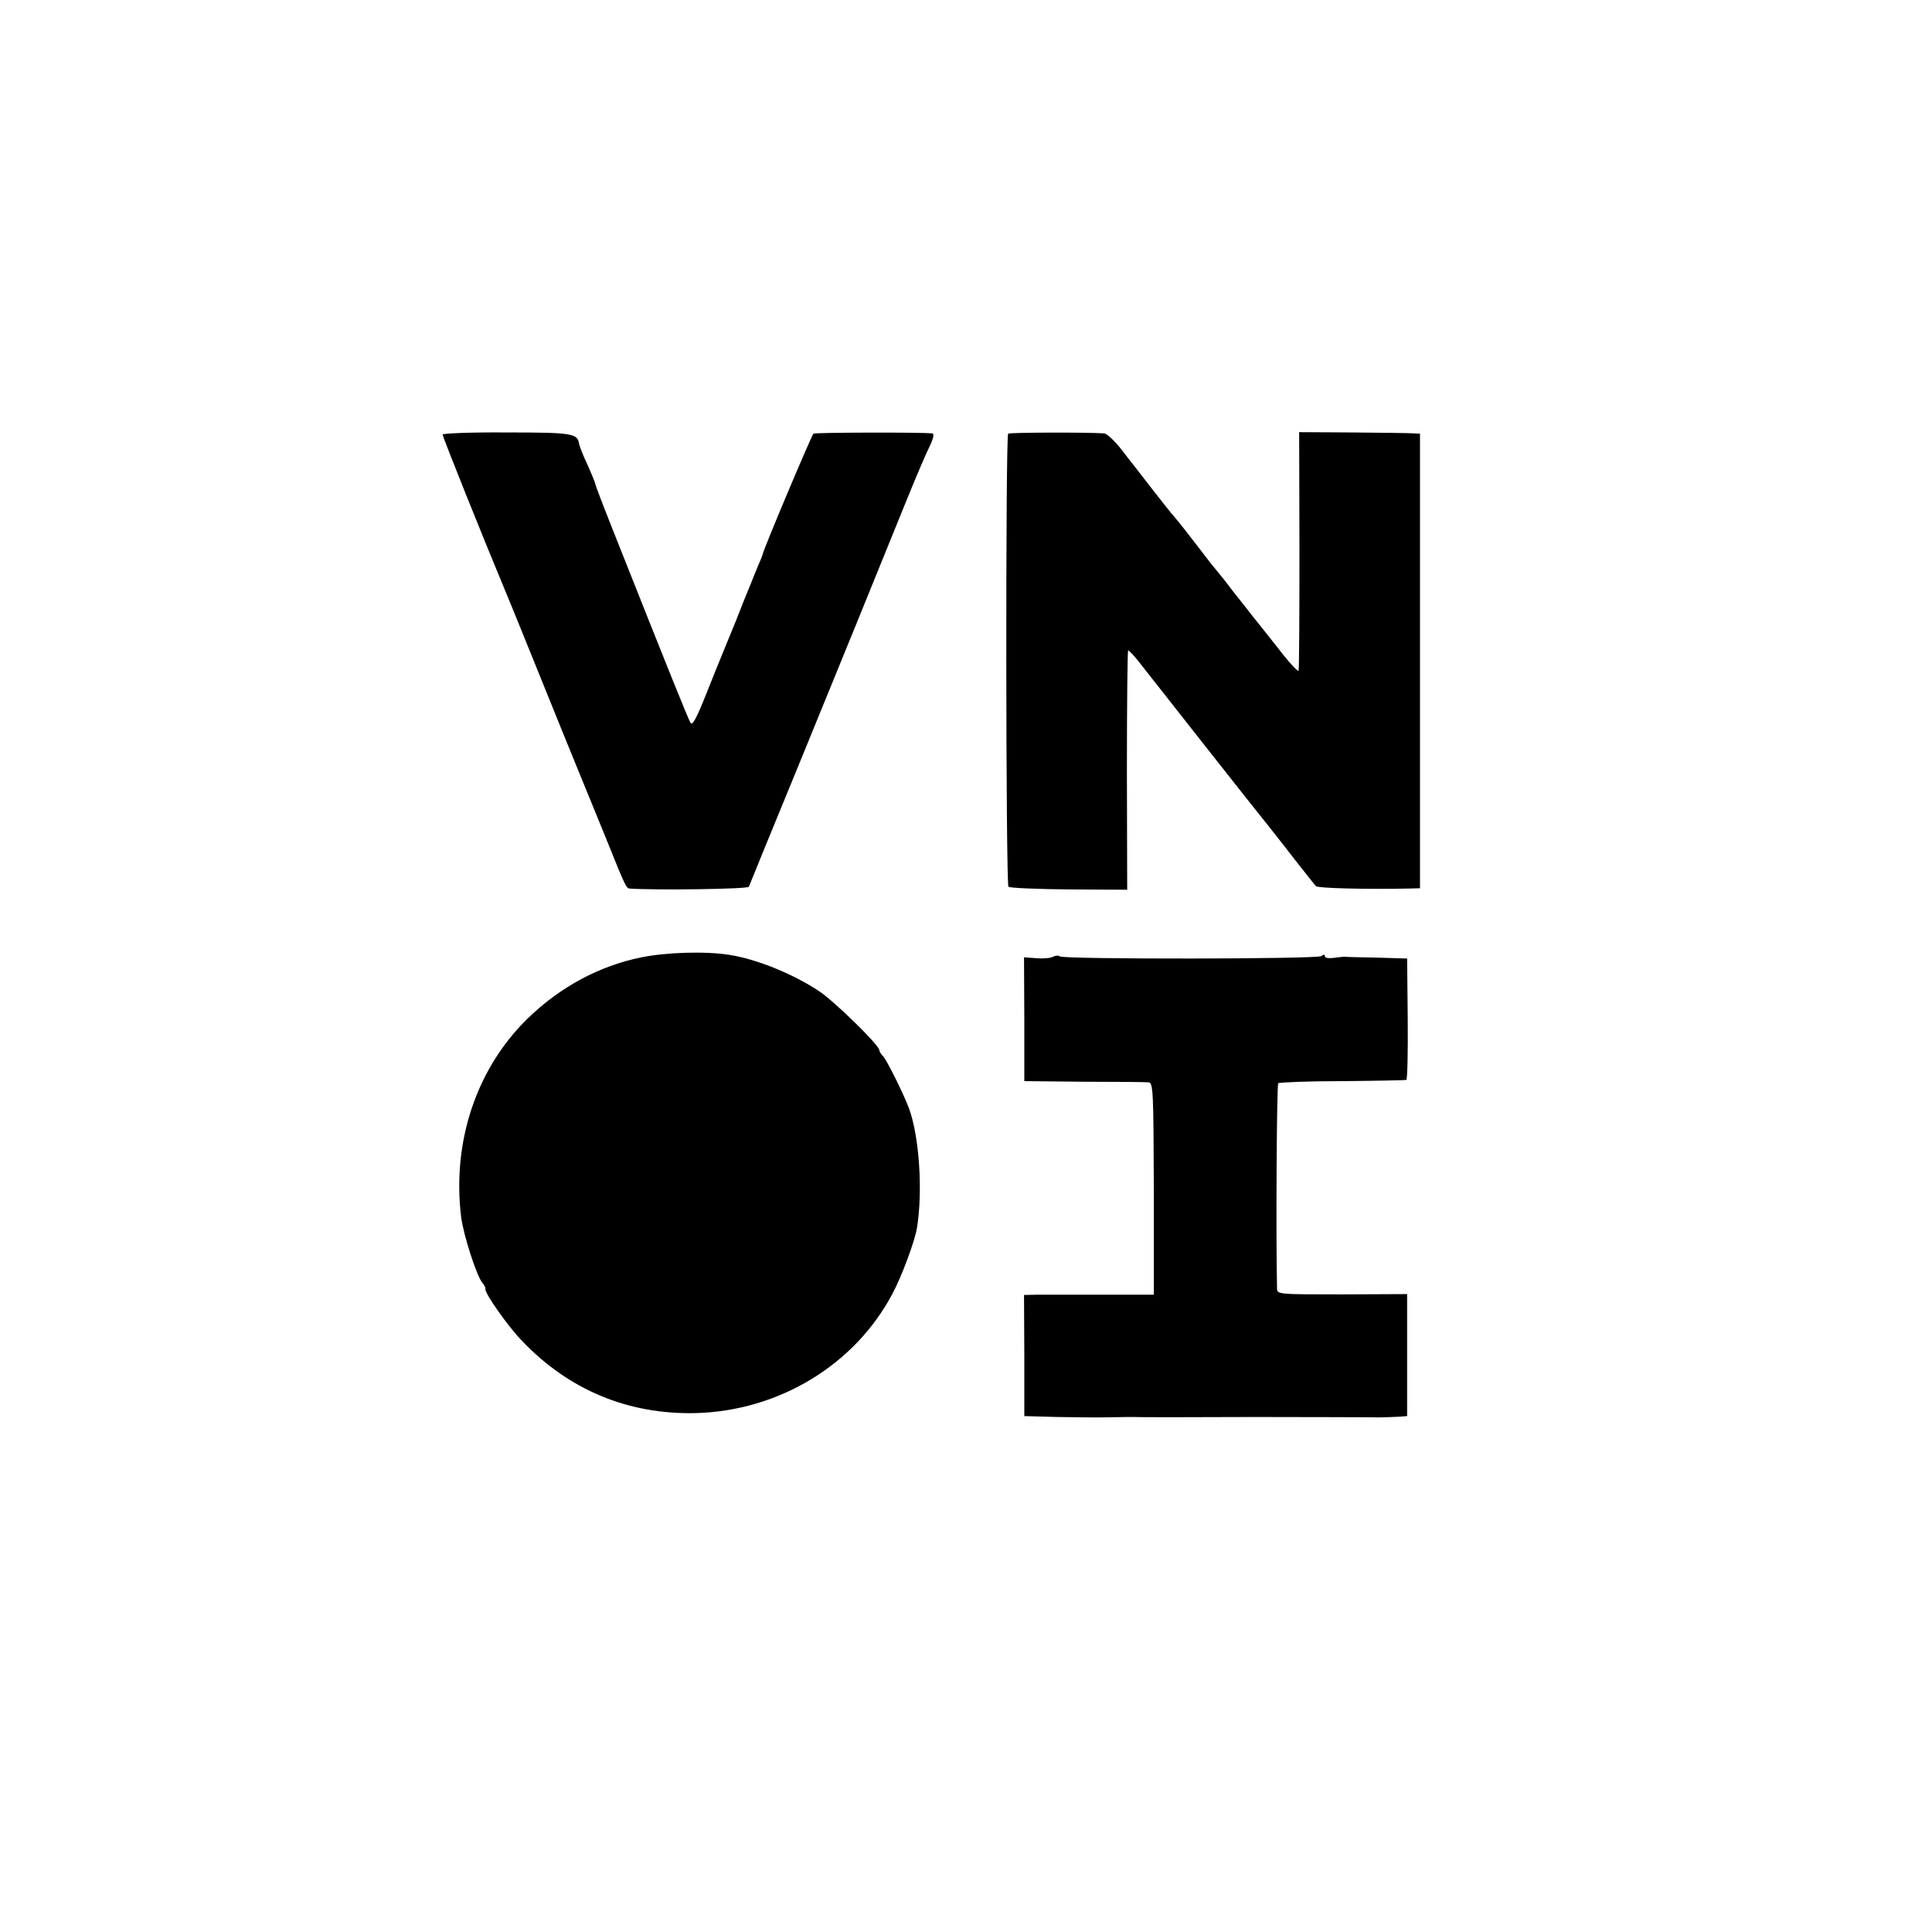
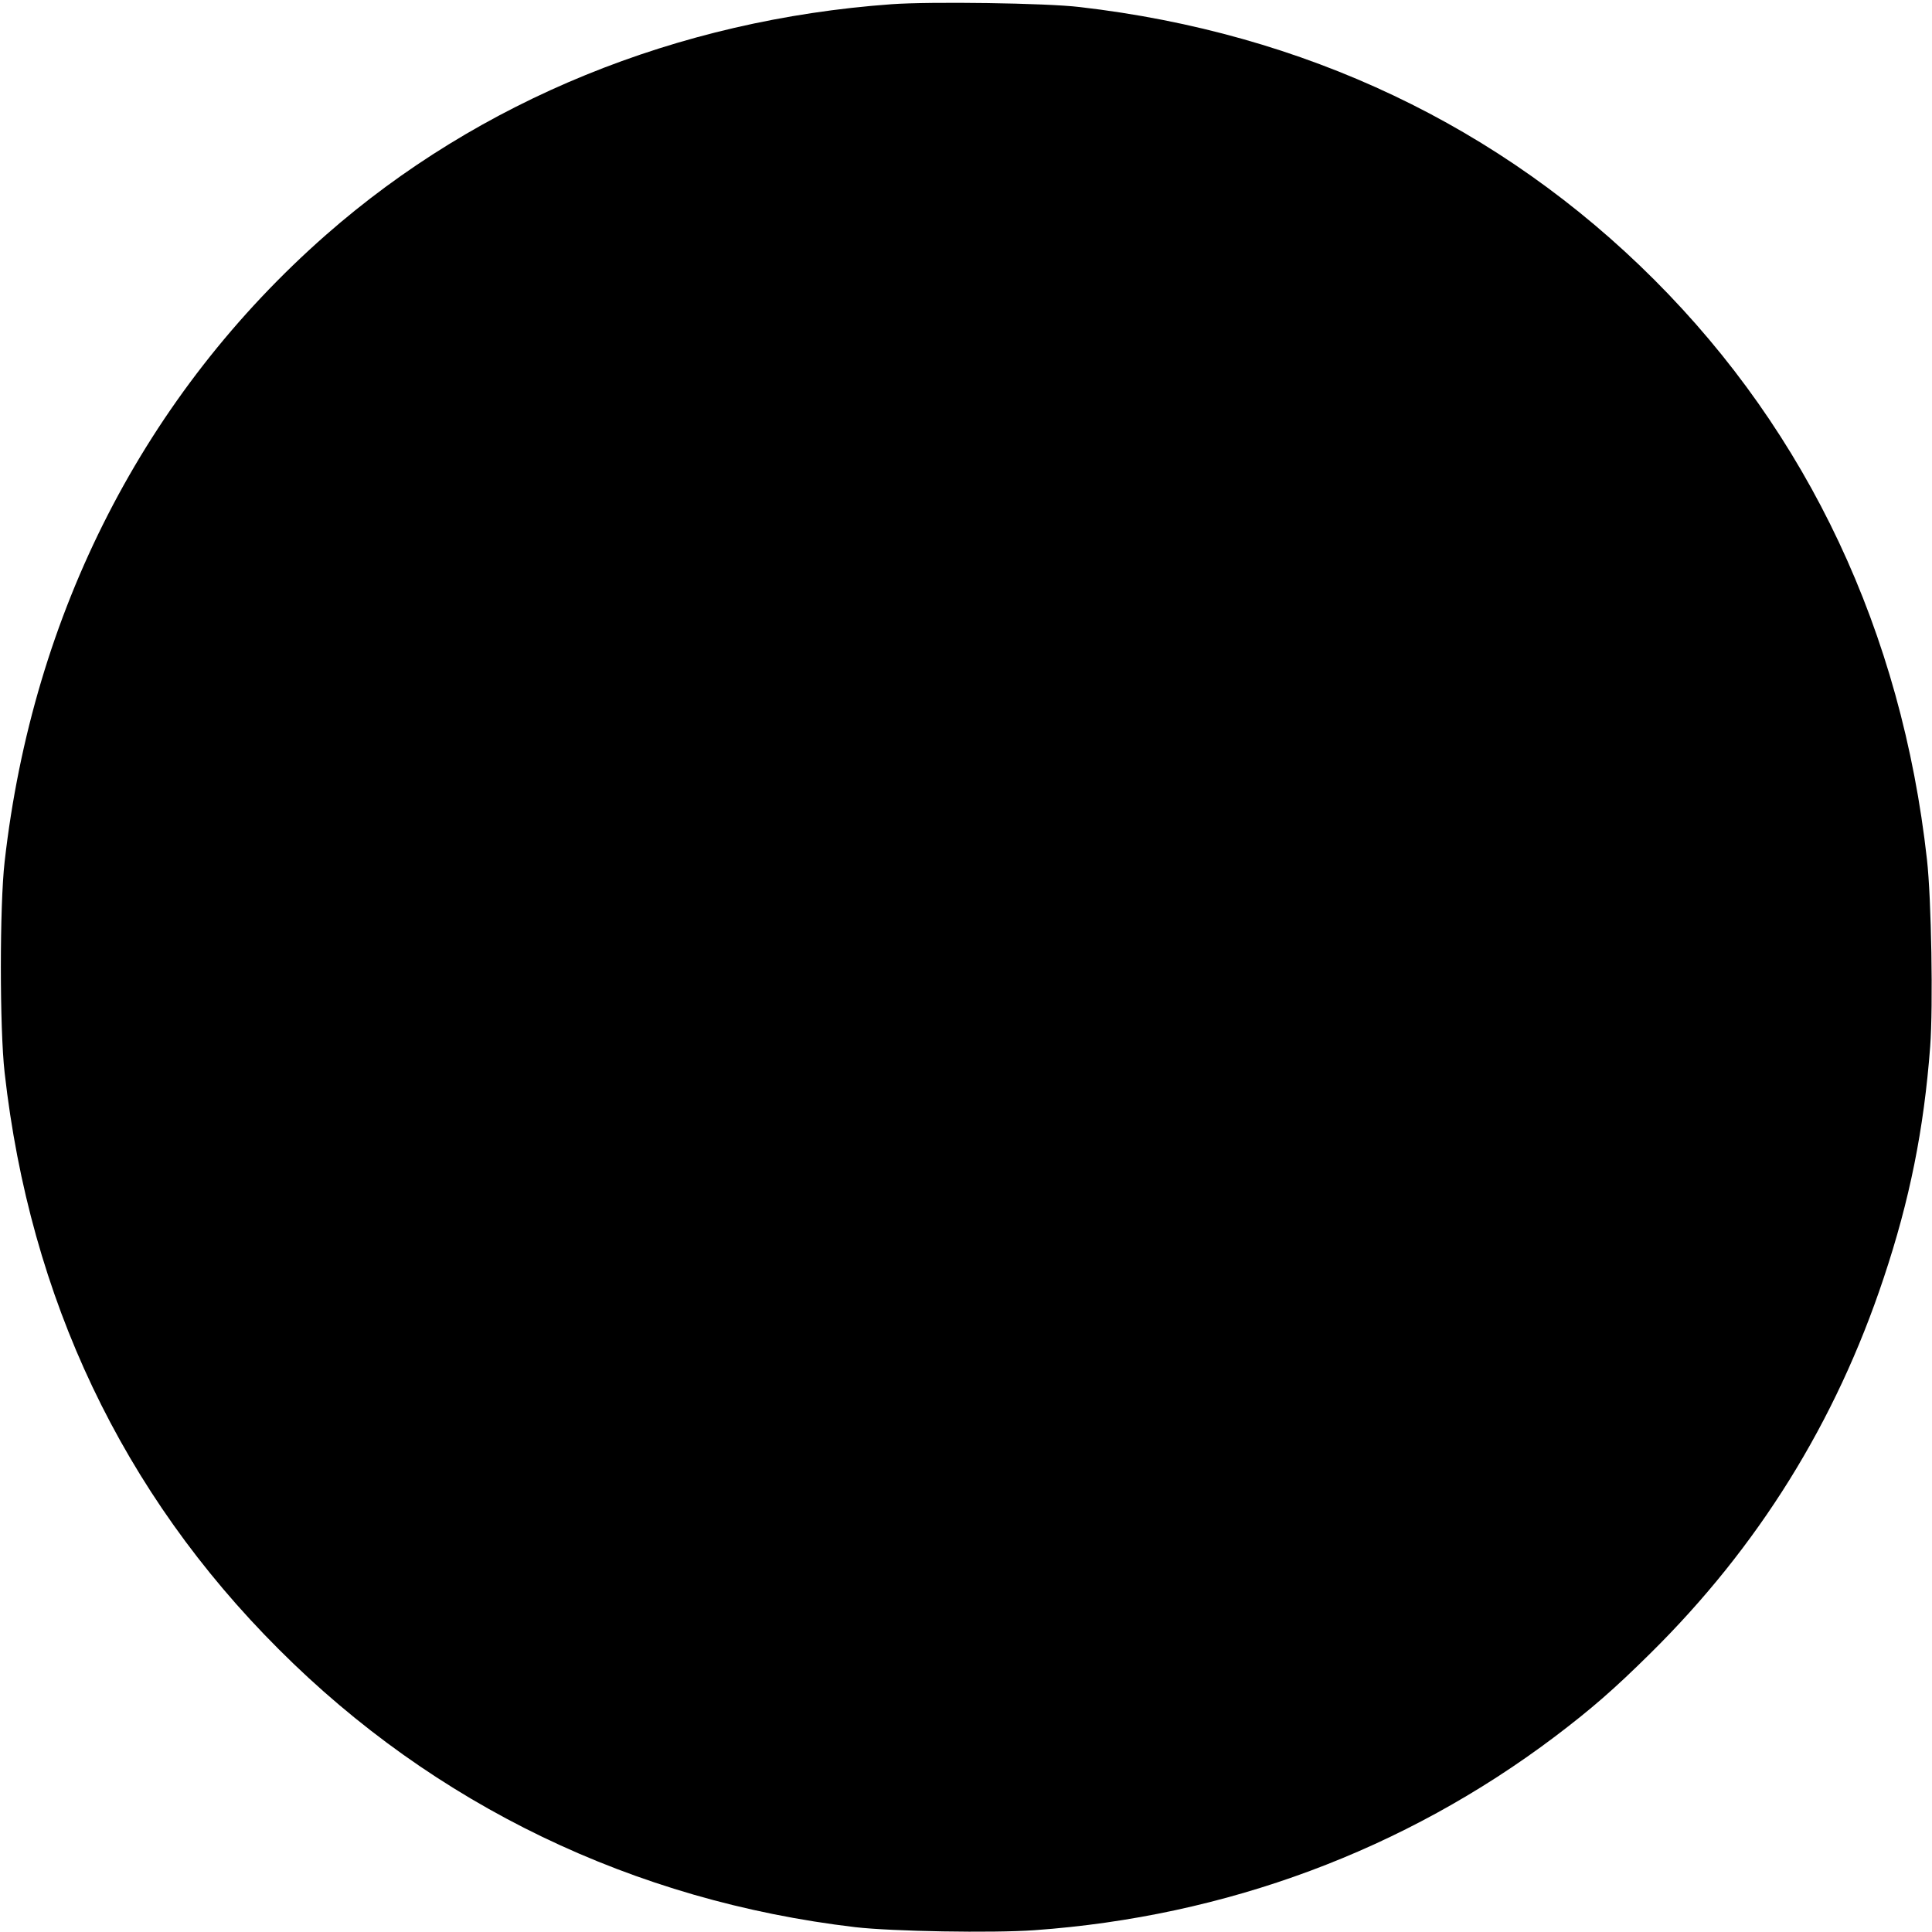
- <svg xmlns="http://www.w3.org/2000/svg" version="1.0" width="646pt" height="646pt" viewBox="0 0 646 646" preserveAspectRatio="xMidYMid meet">
-   <g transform="translate(0,646) scale(0.1,-0.1)" fill="#000000" stroke="none">
-     <path d="M1480 5007 c0 -8 139 -354 205 -512 7 -16 56 -136 108 -265 52 -129 115 -284 140 -345 25 -60 66 -162 92 -225 66 -164 69 -170 80 -171 83 -6 396 -2 399 6 2 6 81 199 176 430 161 393 213 522 354 869 31 76 65 156 76 177 12 26 14 39 7 40 -48 4 -391 3 -397 -1 -6 -4 -170 -393 -170 -404 0 -2 -8 -21 -17 -42 -9 -22 -17 -41 -18 -44 -1 -3 -6 -16 -12 -30 -6 -14 -25 -61 -42 -105 -18 -44 -38 -93 -45 -110 -7 -16 -32 -79 -56 -139 -31 -77 -45 -104 -51 -93 -8 13 -69 164 -263 653 -31 78 -56 144 -56 147 0 4 -12 32 -26 64 -15 31 -27 63 -28 70 -5 34 -25 37 -241 37 -118 1 -215 -3 -215 -7z" />
-     <path d="M3371 5010 c-9 -7 -8 -1506 1 -1515 4 -4 95 -8 202 -9 l195 -1 -1 398 c0 219 2 400 4 402 2 2 22 -19 44 -48 59 -75 390 -496 424 -537 15 -19 56 -71 90 -115 35 -44 66 -84 70 -88 6 -7 168 -11 311 -8 l37 1 0 760 0 760 -22 1 c-11 1 -102 2 -202 3 l-180 1 1 -395 c0 -217 -1 -399 -3 -403 -2 -4 -33 29 -68 75 -36 46 -73 92 -82 103 -9 12 -39 50 -67 85 -27 36 -52 67 -55 70 -3 3 -28 34 -55 70 -51 66 -72 93 -90 114 -6 6 -35 43 -65 81 -30 39 -58 75 -62 80 -5 6 -27 34 -49 63 -22 28 -48 52 -57 53 -69 4 -315 3 -321 -1z" />
-     <path d="M2145 3259 c-140 -28 -272 -99 -380 -204 -172 -167 -254 -413 -223 -665 8 -61 51 -194 70 -218 7 -8 12 -18 11 -21 -5 -12 76 -127 124 -176 156 -163 354 -245 578 -240 279 7 533 161 659 399 31 58 75 176 82 220 20 122 8 307 -27 401 -19 50 -73 159 -86 173 -7 7 -13 17 -13 21 0 16 -148 161 -200 196 -85 57 -209 108 -300 122 -78 13 -212 9 -295 -8z" />
-     <path d="M3521 3261 c-6 -4 -31 -7 -54 -5 l-43 3 1 -207 0 -207 200 -2 c110 0 207 -1 216 -2 15 -1 16 -37 17 -356 l0 -354 -172 0 c-94 0 -191 0 -216 0 l-46 -1 1 -202 0 -203 110 -3 c61 -1 139 -2 175 -1 36 1 72 1 80 1 8 -1 188 -1 400 0 212 0 392 -1 400 -1 16 -1 49 0 90 2 l25 2 0 204 0 204 -217 -1 c-217 0 -218 0 -218 21 -4 169 -1 680 4 685 4 3 100 7 214 7 114 1 210 3 214 4 4 0 6 92 5 204 l-2 202 -100 3 c-55 1 -104 2 -110 3 -5 0 -22 -2 -37 -4 -16 -2 -28 0 -28 6 0 6 -5 6 -12 0 -14 -10 -857 -11 -874 -1 -5 4 -16 3 -23 -1z" />
+ <svg xmlns="http://www.w3.org/2000/svg" version="1.0" width="960pt" height="960pt" viewBox="0 0 960 960" preserveAspectRatio="xMidYMid meet">
+   <g transform="translate(0,960) scale(0.1,-0.1)" fill="#000000" stroke="none">
+     <path d="M4430 9579 c-1066 -77 -2049 -478 -2810 -1146 -900 -791 -1457 -1877 -1597 -3115 -25 -218 -25 -828 0 -1048 126 -1122 585 -2089 1362 -2865 773 -774 1763 -1251 2865 -1381 183 -21 681 -30 891 -15 951 68 1836 397 2584 961 181 137 295 236 474 413 538 531 923 1151 1161 1867 129 386 200 739 231 1150 15 201 6 734 -16 929 -126 1130 -590 2116 -1355 2881 -763 763 -1738 1226 -2855 1355 -166 20 -744 28 -935 14z" />
  </g>
</svg>
